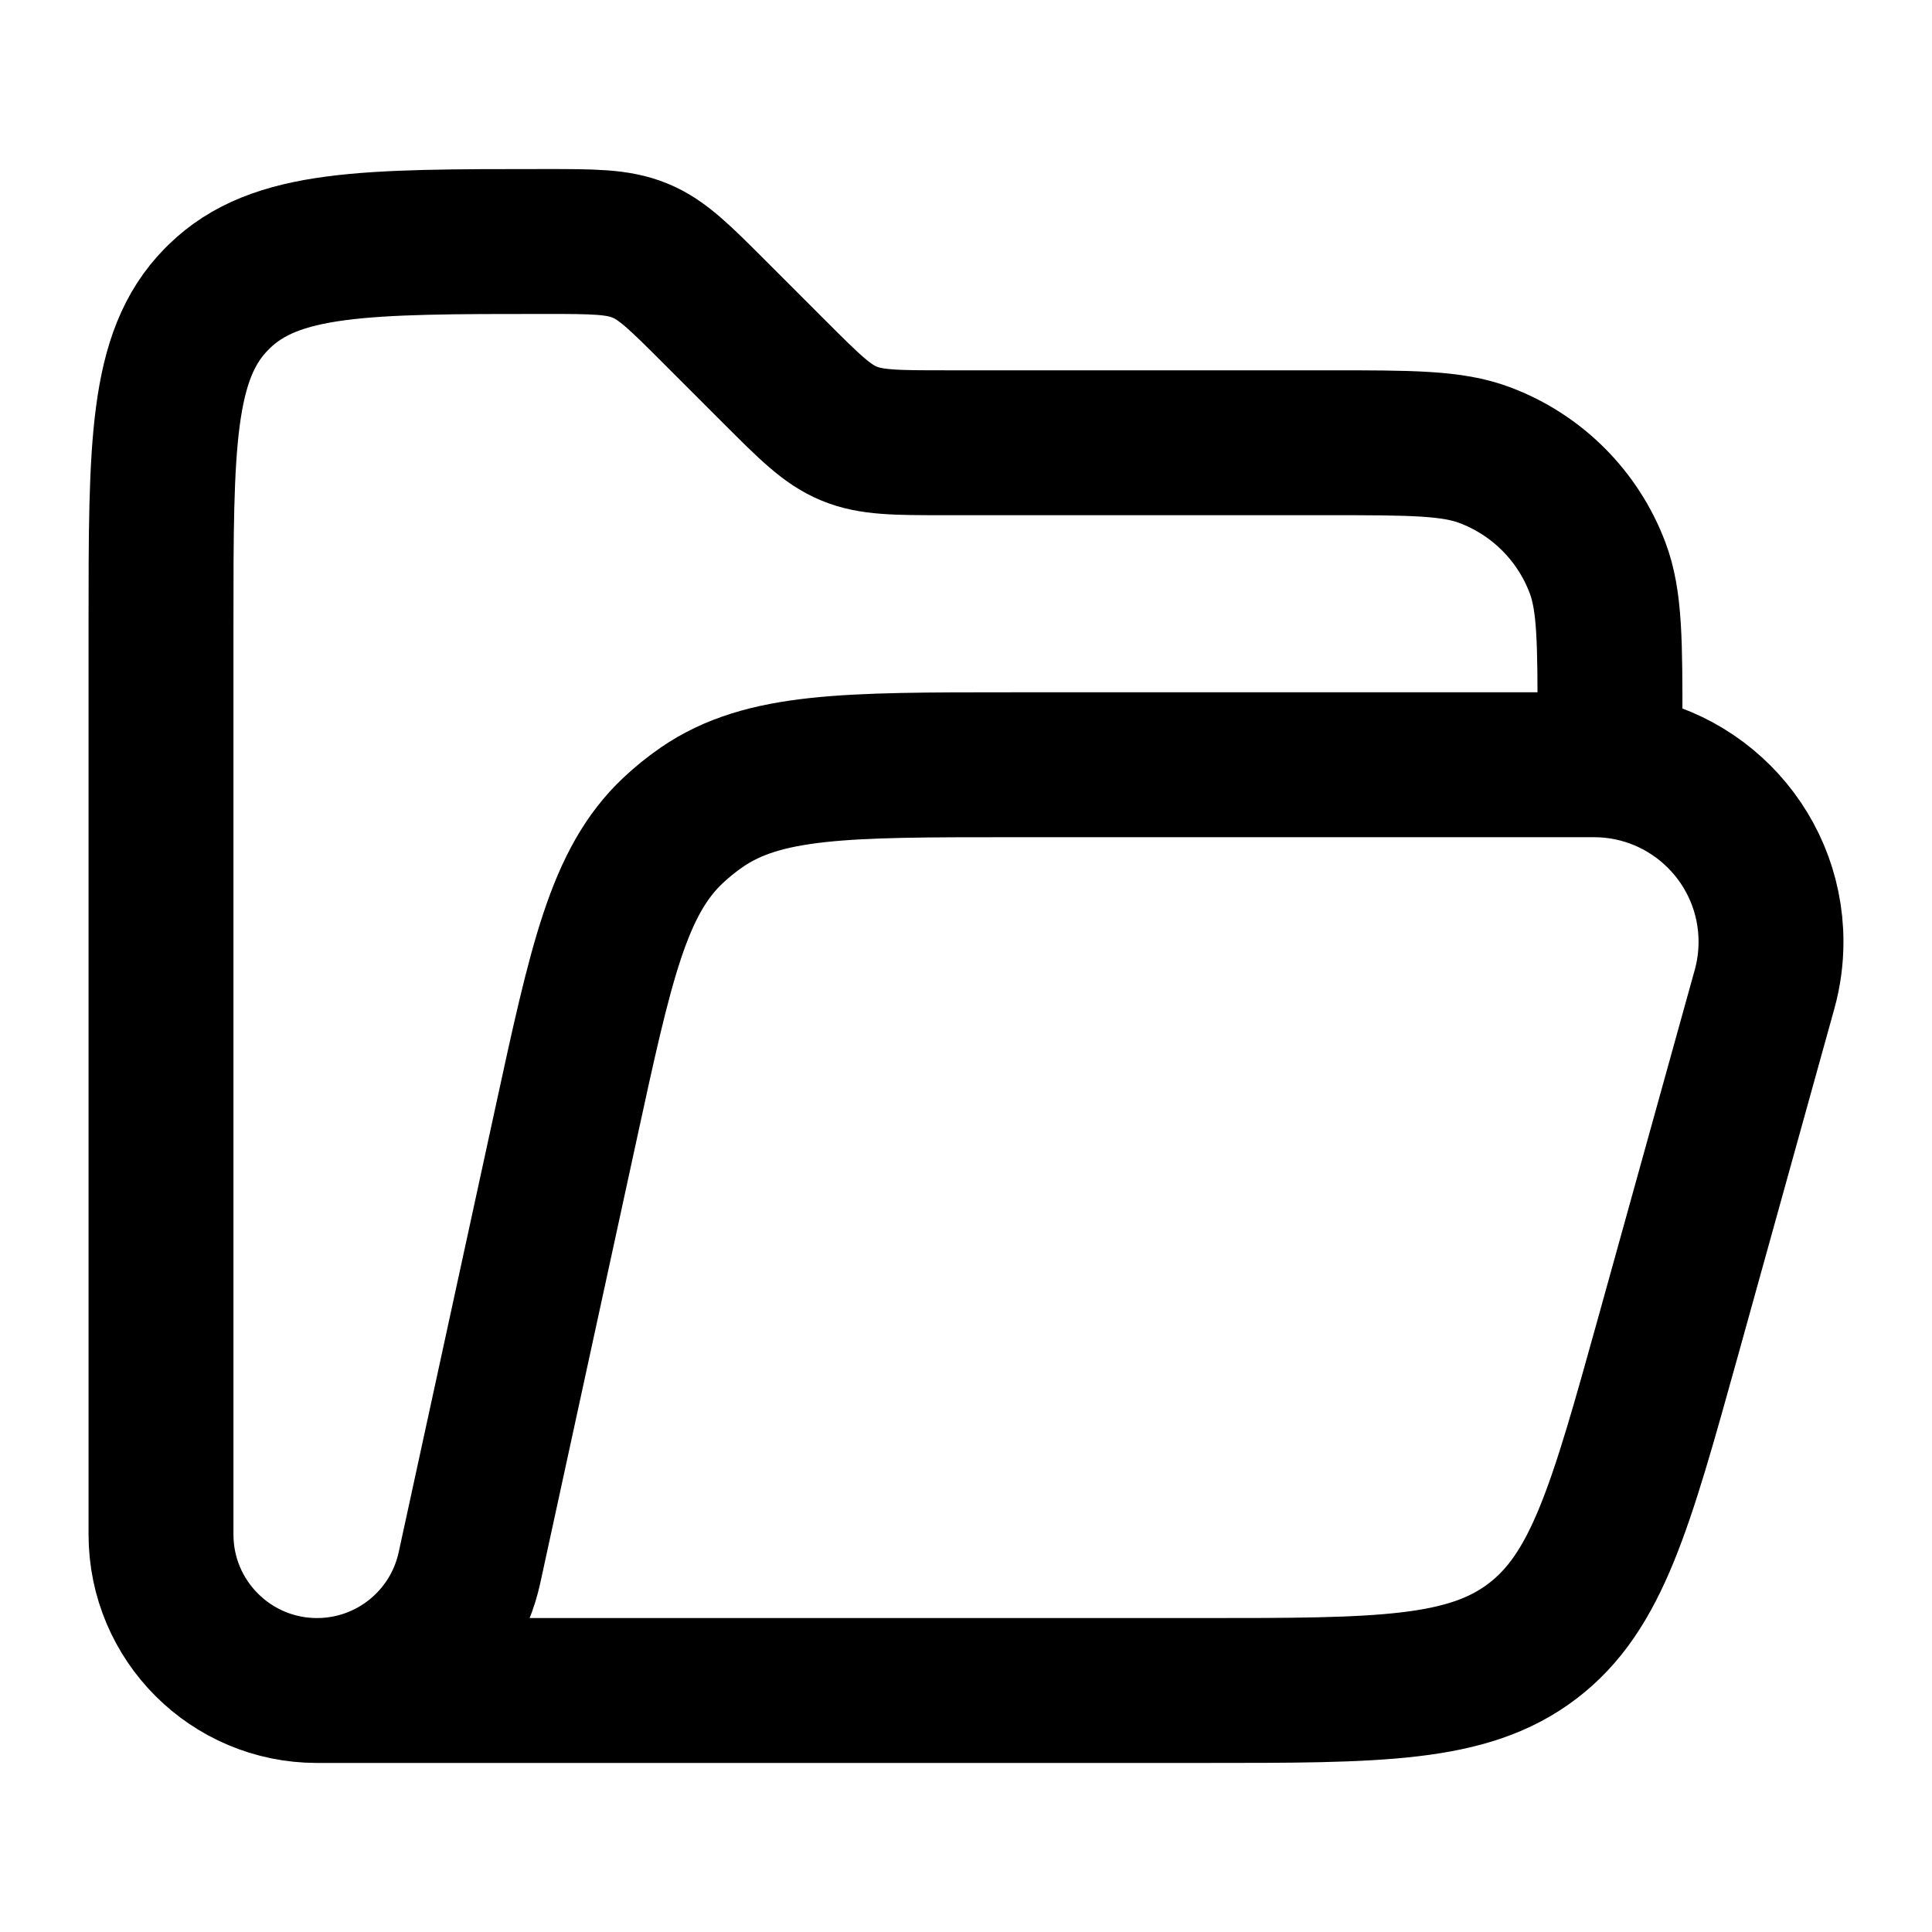
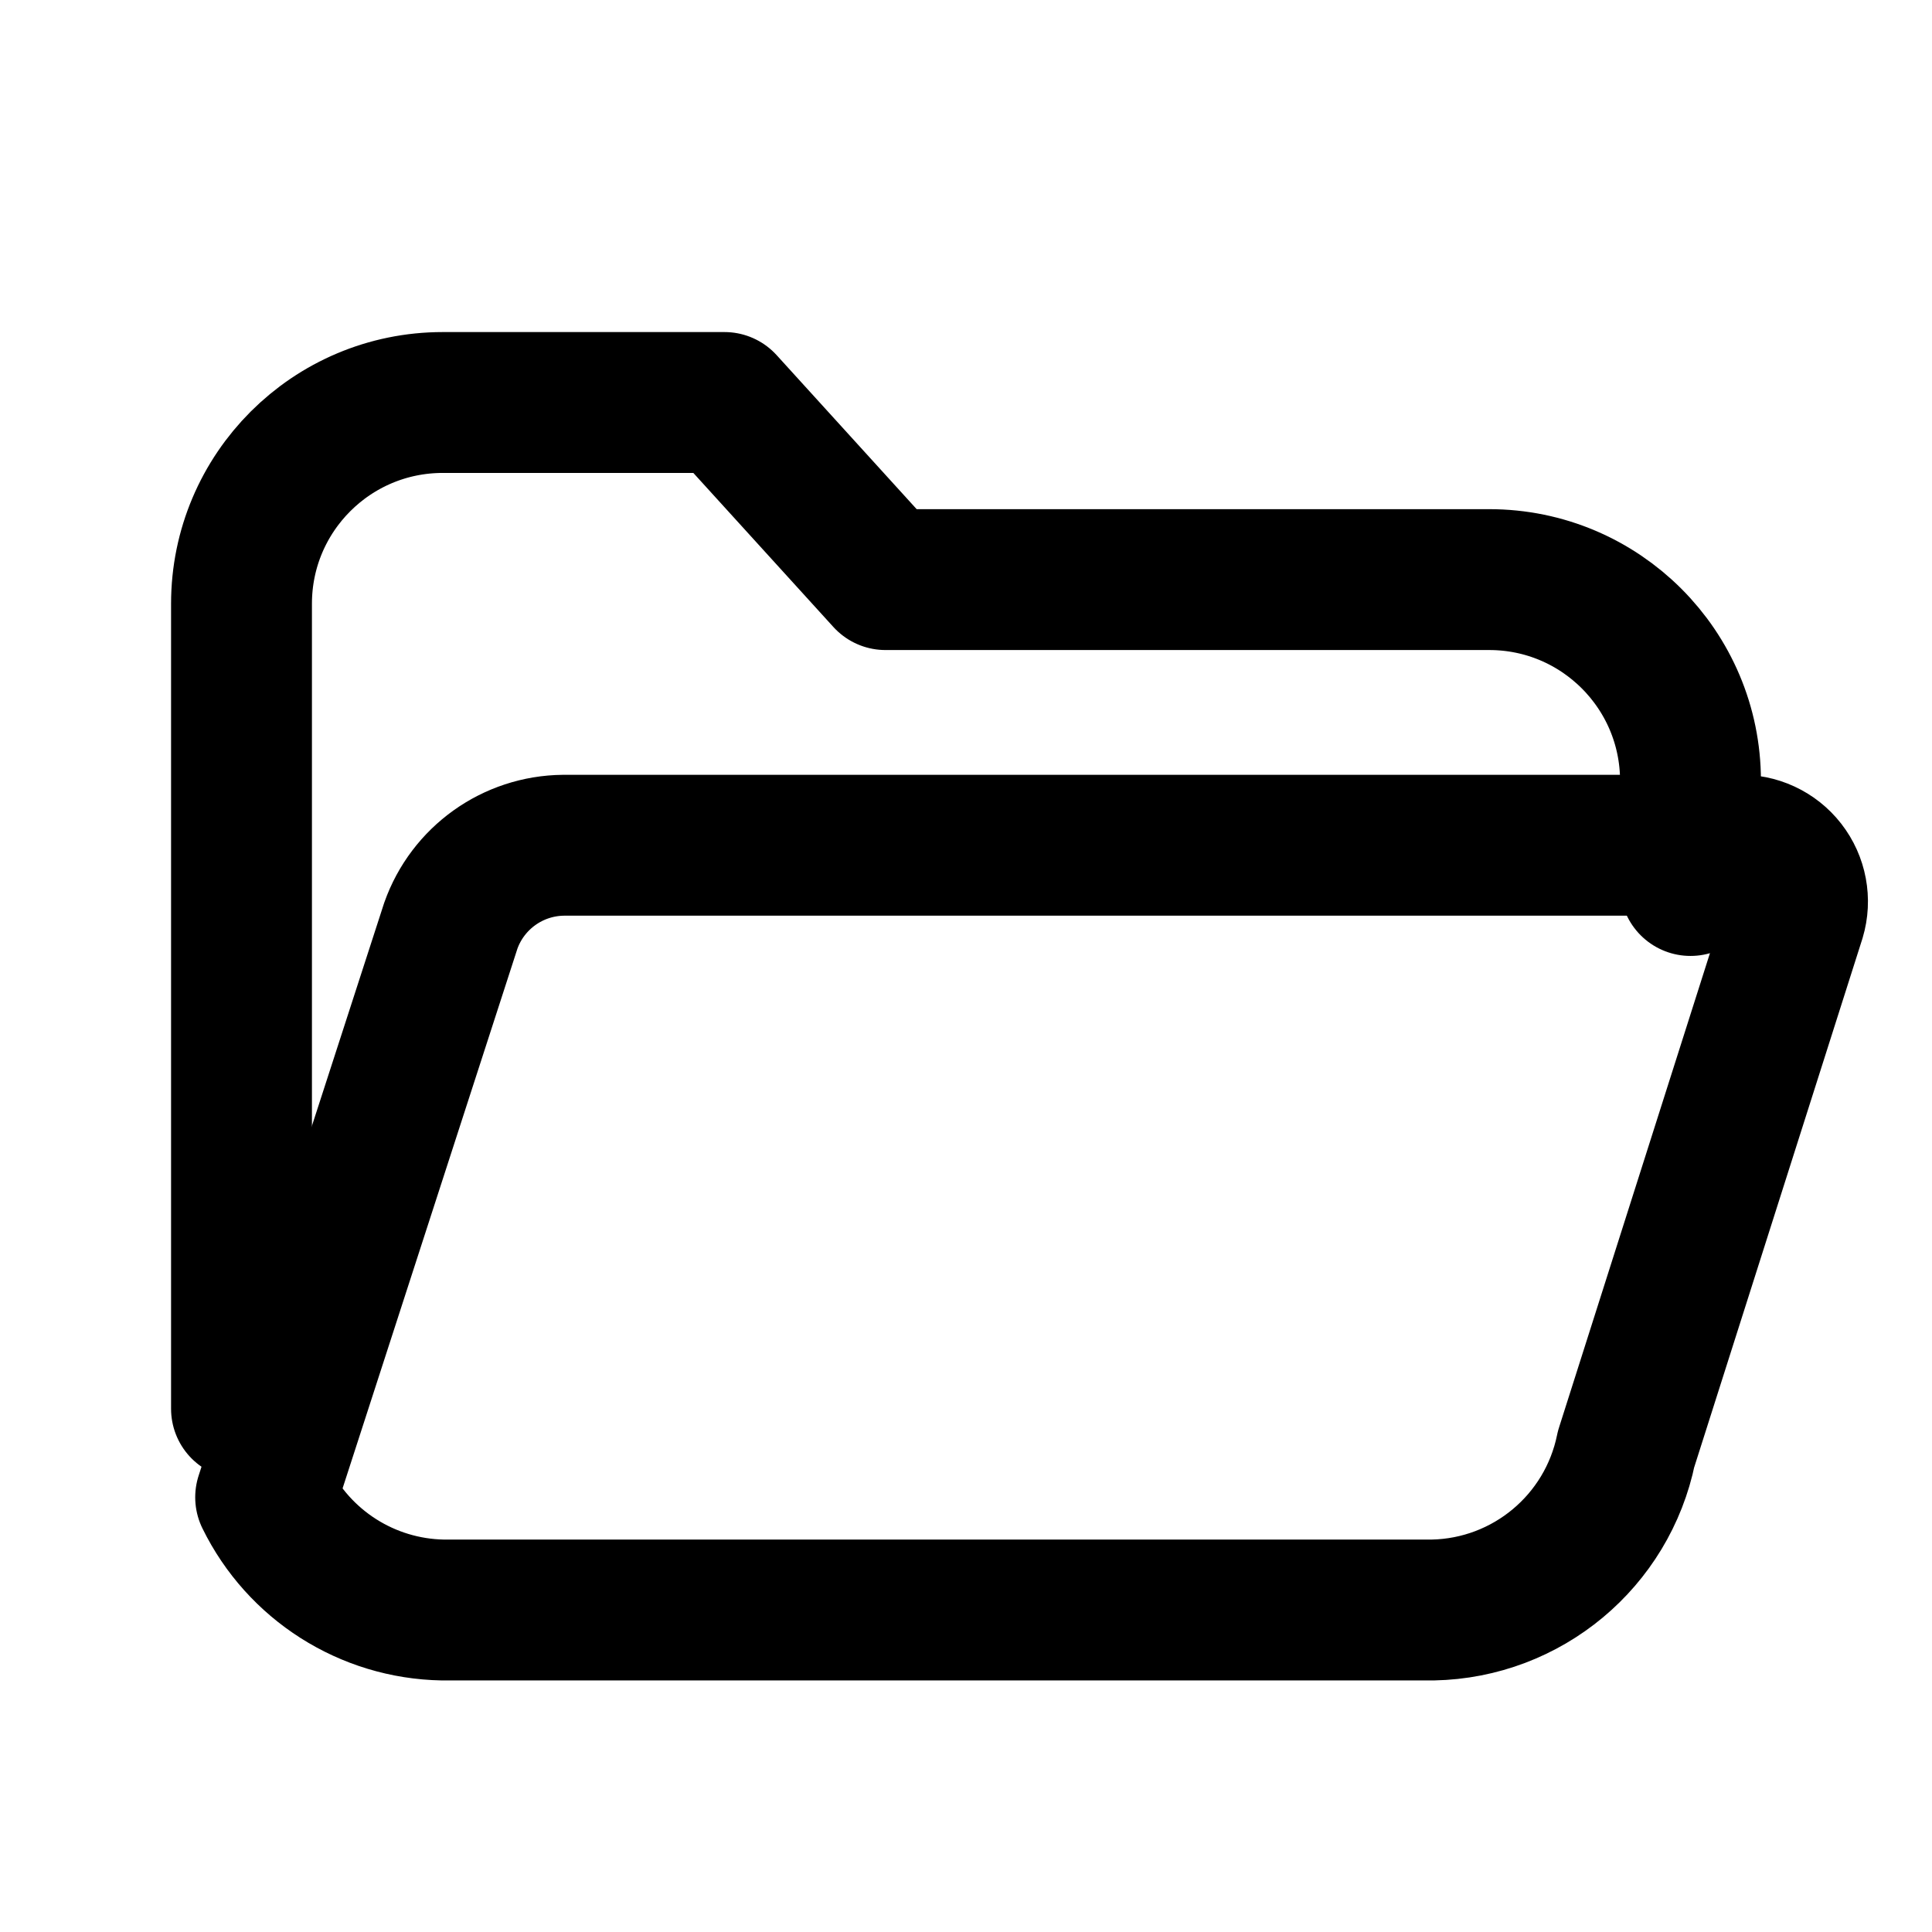
- <svg xmlns="http://www.w3.org/2000/svg" viewBox="0 0 24 24" fill="none" stroke="currentColor" stroke-width="1.8" stroke-linecap="round" stroke-linejoin="round">
-   <path d="M3.938 21H14.94C17.134 21 18.23 21 19.035 20.388C19.84 19.777 20.133 18.72 20.721 16.606L21.92 12.289C21.973 12.097 22 11.899 22 11.7C22 10.485 21.015 9.5 19.8 9.5H12.563C10.512 9.5 9.487 9.5 8.719 10.027C8.593 10.114 8.474 10.21 8.362 10.315C7.684 10.953 7.466 11.955 7.031 13.959L5.832 19.474C5.638 20.365 4.85 21 3.938 21ZM3.938 21C2.868 21 2 20.132 2 19.062V7.766C2 5.536 2 4.421 2.684 3.722C2.697 3.709 2.709 3.697 2.722 3.684C3.421 3 4.536 3 6.766 3C7.371 3 7.673 3 7.945 3.111C7.95 3.113 7.955 3.115 7.96 3.117C8.231 3.231 8.445 3.445 8.872 3.872L9.621 4.621C10.055 5.055 10.272 5.272 10.547 5.386C10.823 5.5 11.13 5.5 11.743 5.5H16.5C17.524 5.5 18.037 5.5 18.445 5.654C19.092 5.897 19.603 6.408 19.846 7.055C20 7.463 20 7.976 20 9" />
+ <svg xmlns="http://www.w3.org/2000/svg" viewBox="0 0 24 24" fill="none" stroke="currentColor" stroke-width="1.75" stroke-linecap="round" stroke-linejoin="round">
+   <path d="M3 17.5V7.5A2.5 2.5 0 0 1 5.5 5H9l2 2.2h7.5A2.5 2.5 0 0 1 21 9.7V11" />
+   <path d="M3.3 18.6 5.6 11.5a1.5 1.5 0 0 1 1.4-1H21.6a.7.7 0 0 1 .7.9l-2.1 6.6A2.5 2.5 0 0 1 17.8 20H5.5a2.5 2.5 0 0 1-2.2-1.4z" />
</svg>
